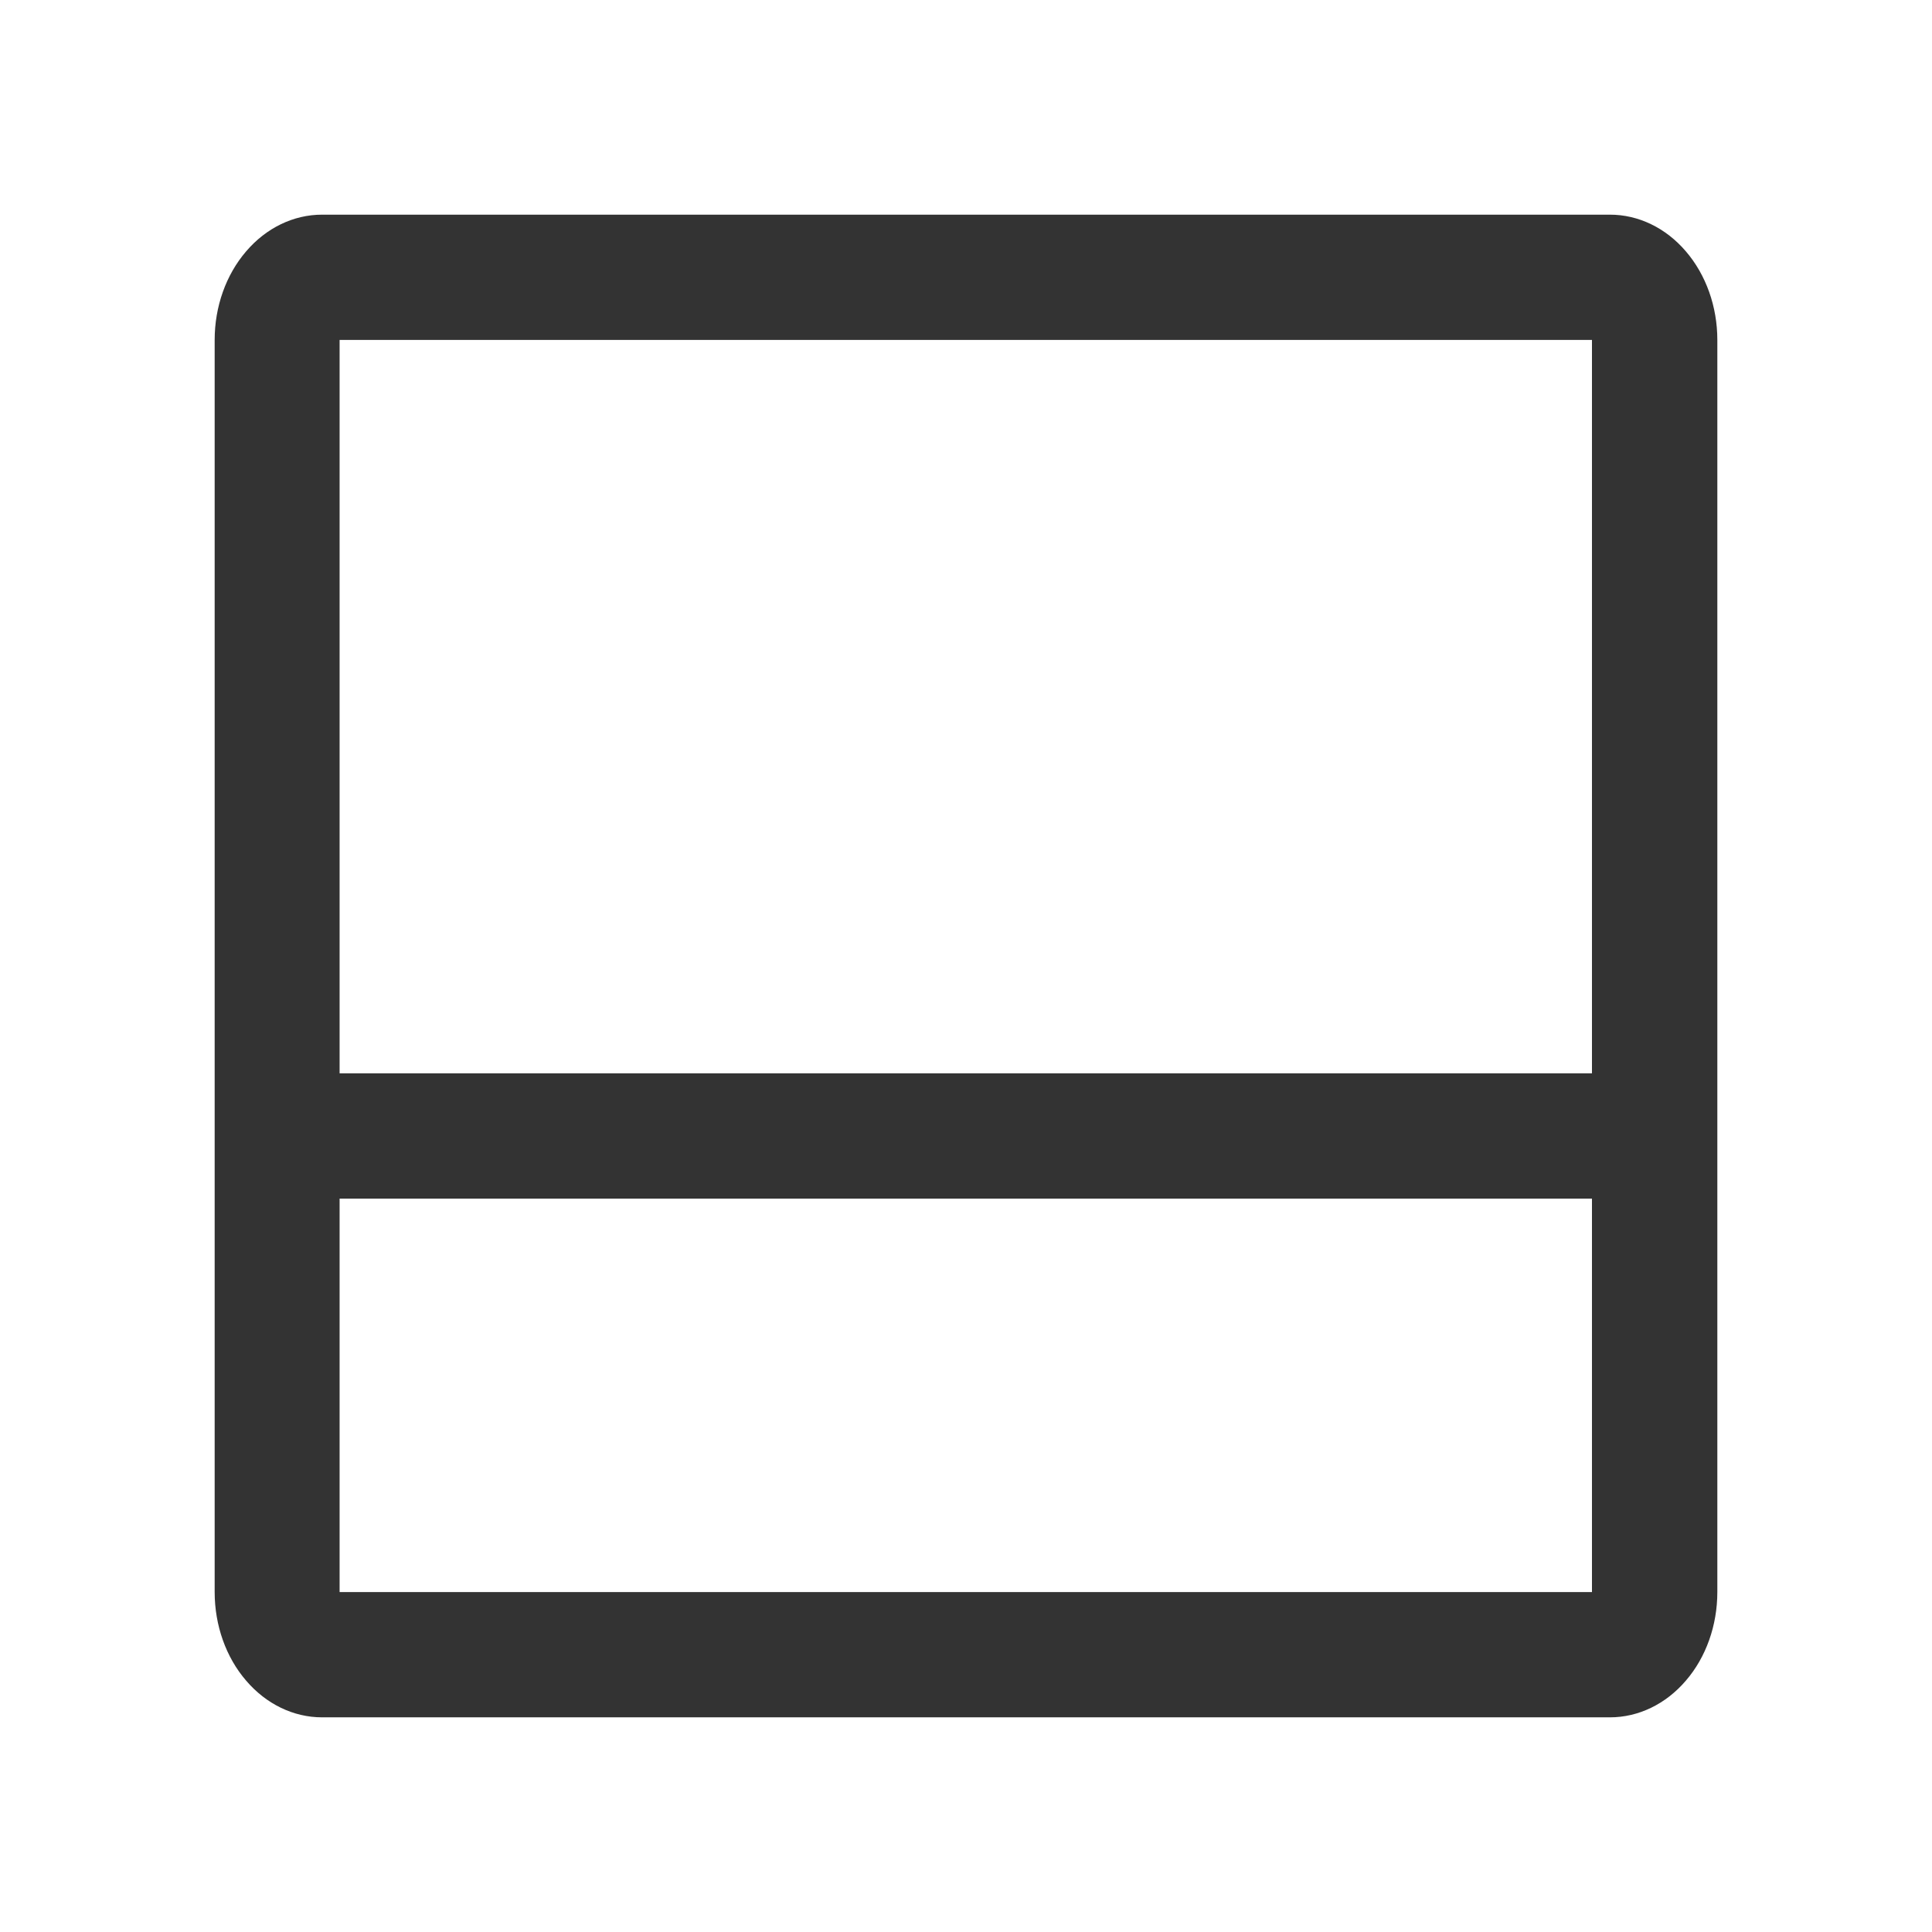
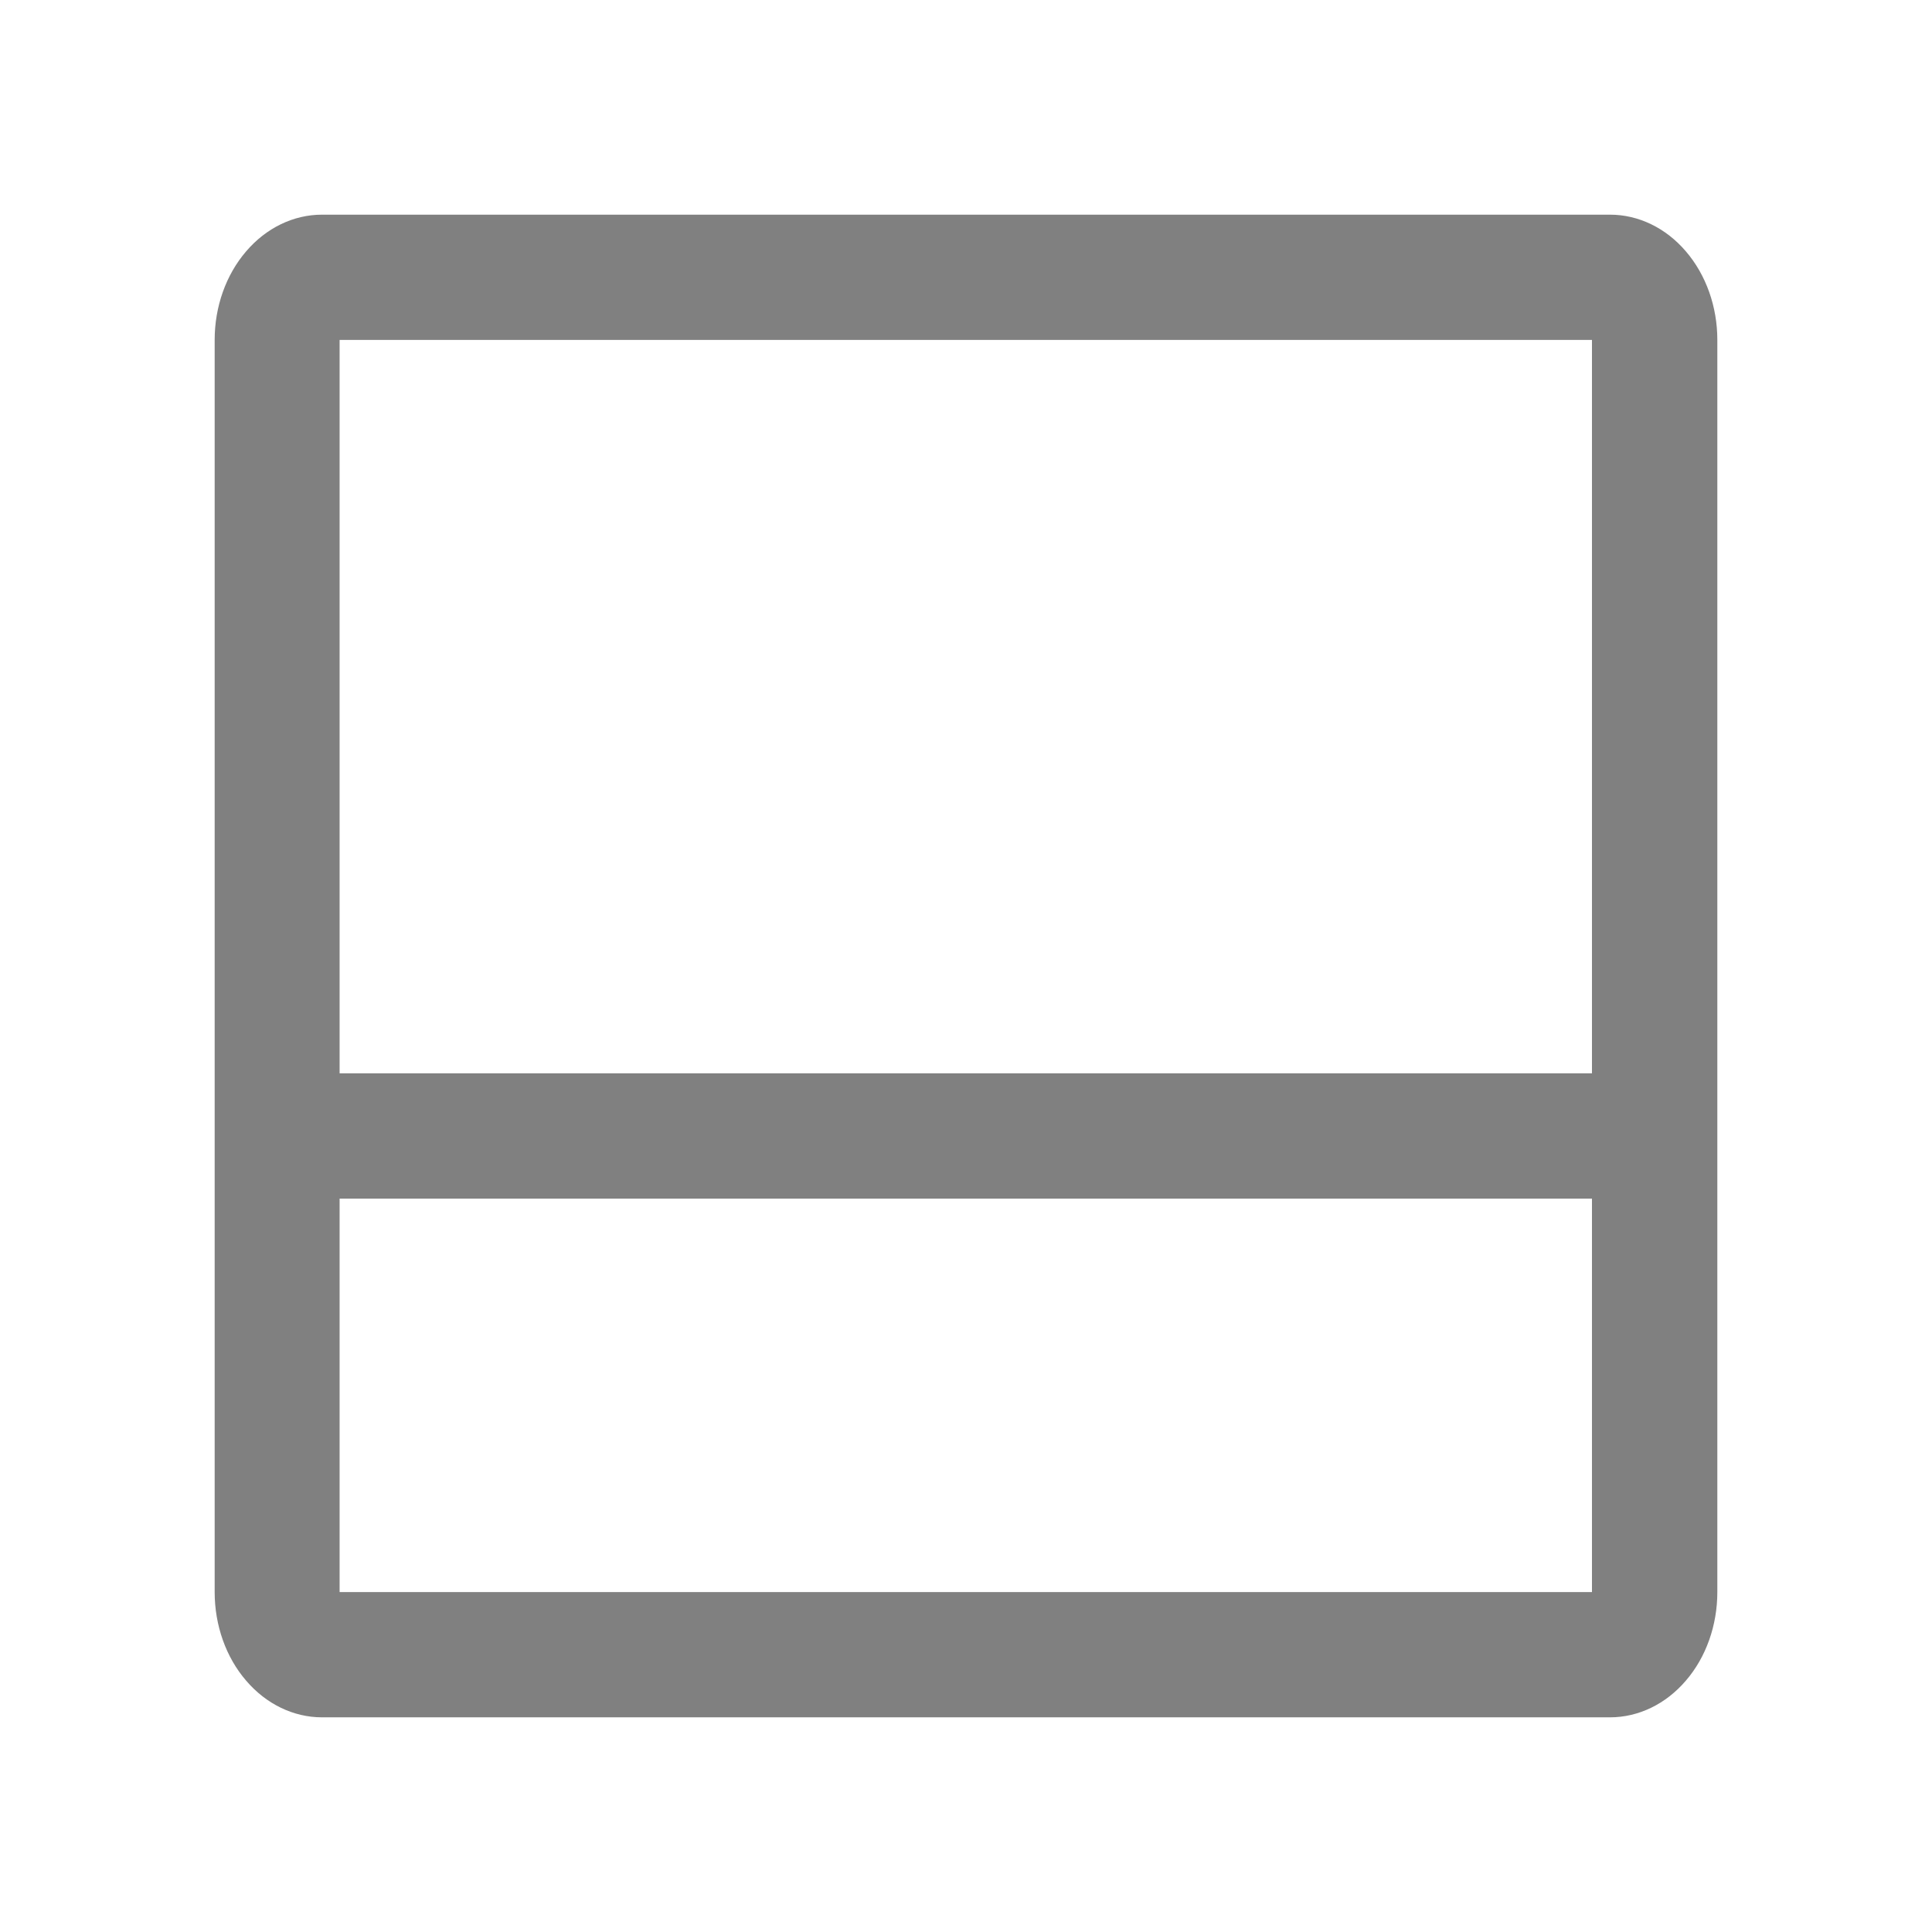
<svg xmlns="http://www.w3.org/2000/svg" width="18" height="18" viewBox="0 0 18 18" fill="none">
-   <path d="M15 2H3C2.735 2 2.48 2.123 2.293 2.342C2.105 2.561 2 2.857 2 3.167V14.833C2 15.143 2.105 15.44 2.293 15.658C2.48 15.877 2.735 16 3 16H15C15.265 16 15.52 15.877 15.707 15.658C15.895 15.44 16 15.143 16 14.833V3.167C16 2.857 15.895 2.561 15.707 2.342C15.52 2.123 15.265 2 15 2ZM14.832 3.167V10H9H3.164V3.167H14.832ZM3.164 14.833V11.167H14.832V14.833H3.164Z" fill="#333333" />
+   <path d="M15 2H3C2.735 2 2.48 2.123 2.293 2.342C2.105 2.561 2 2.857 2 3.167V14.833C2 15.143 2.105 15.44 2.293 15.658C2.48 15.877 2.735 16 3 16H15C15.265 16 15.52 15.877 15.707 15.658C15.895 15.44 16 15.143 16 14.833V3.167C16 2.857 15.895 2.561 15.707 2.342C15.52 2.123 15.265 2 15 2ZM14.832 3.167V10H9H3.164V3.167H14.832ZM3.164 14.833V11.167H14.832V14.833H3.164Z" fill="#808080" />
</svg>
